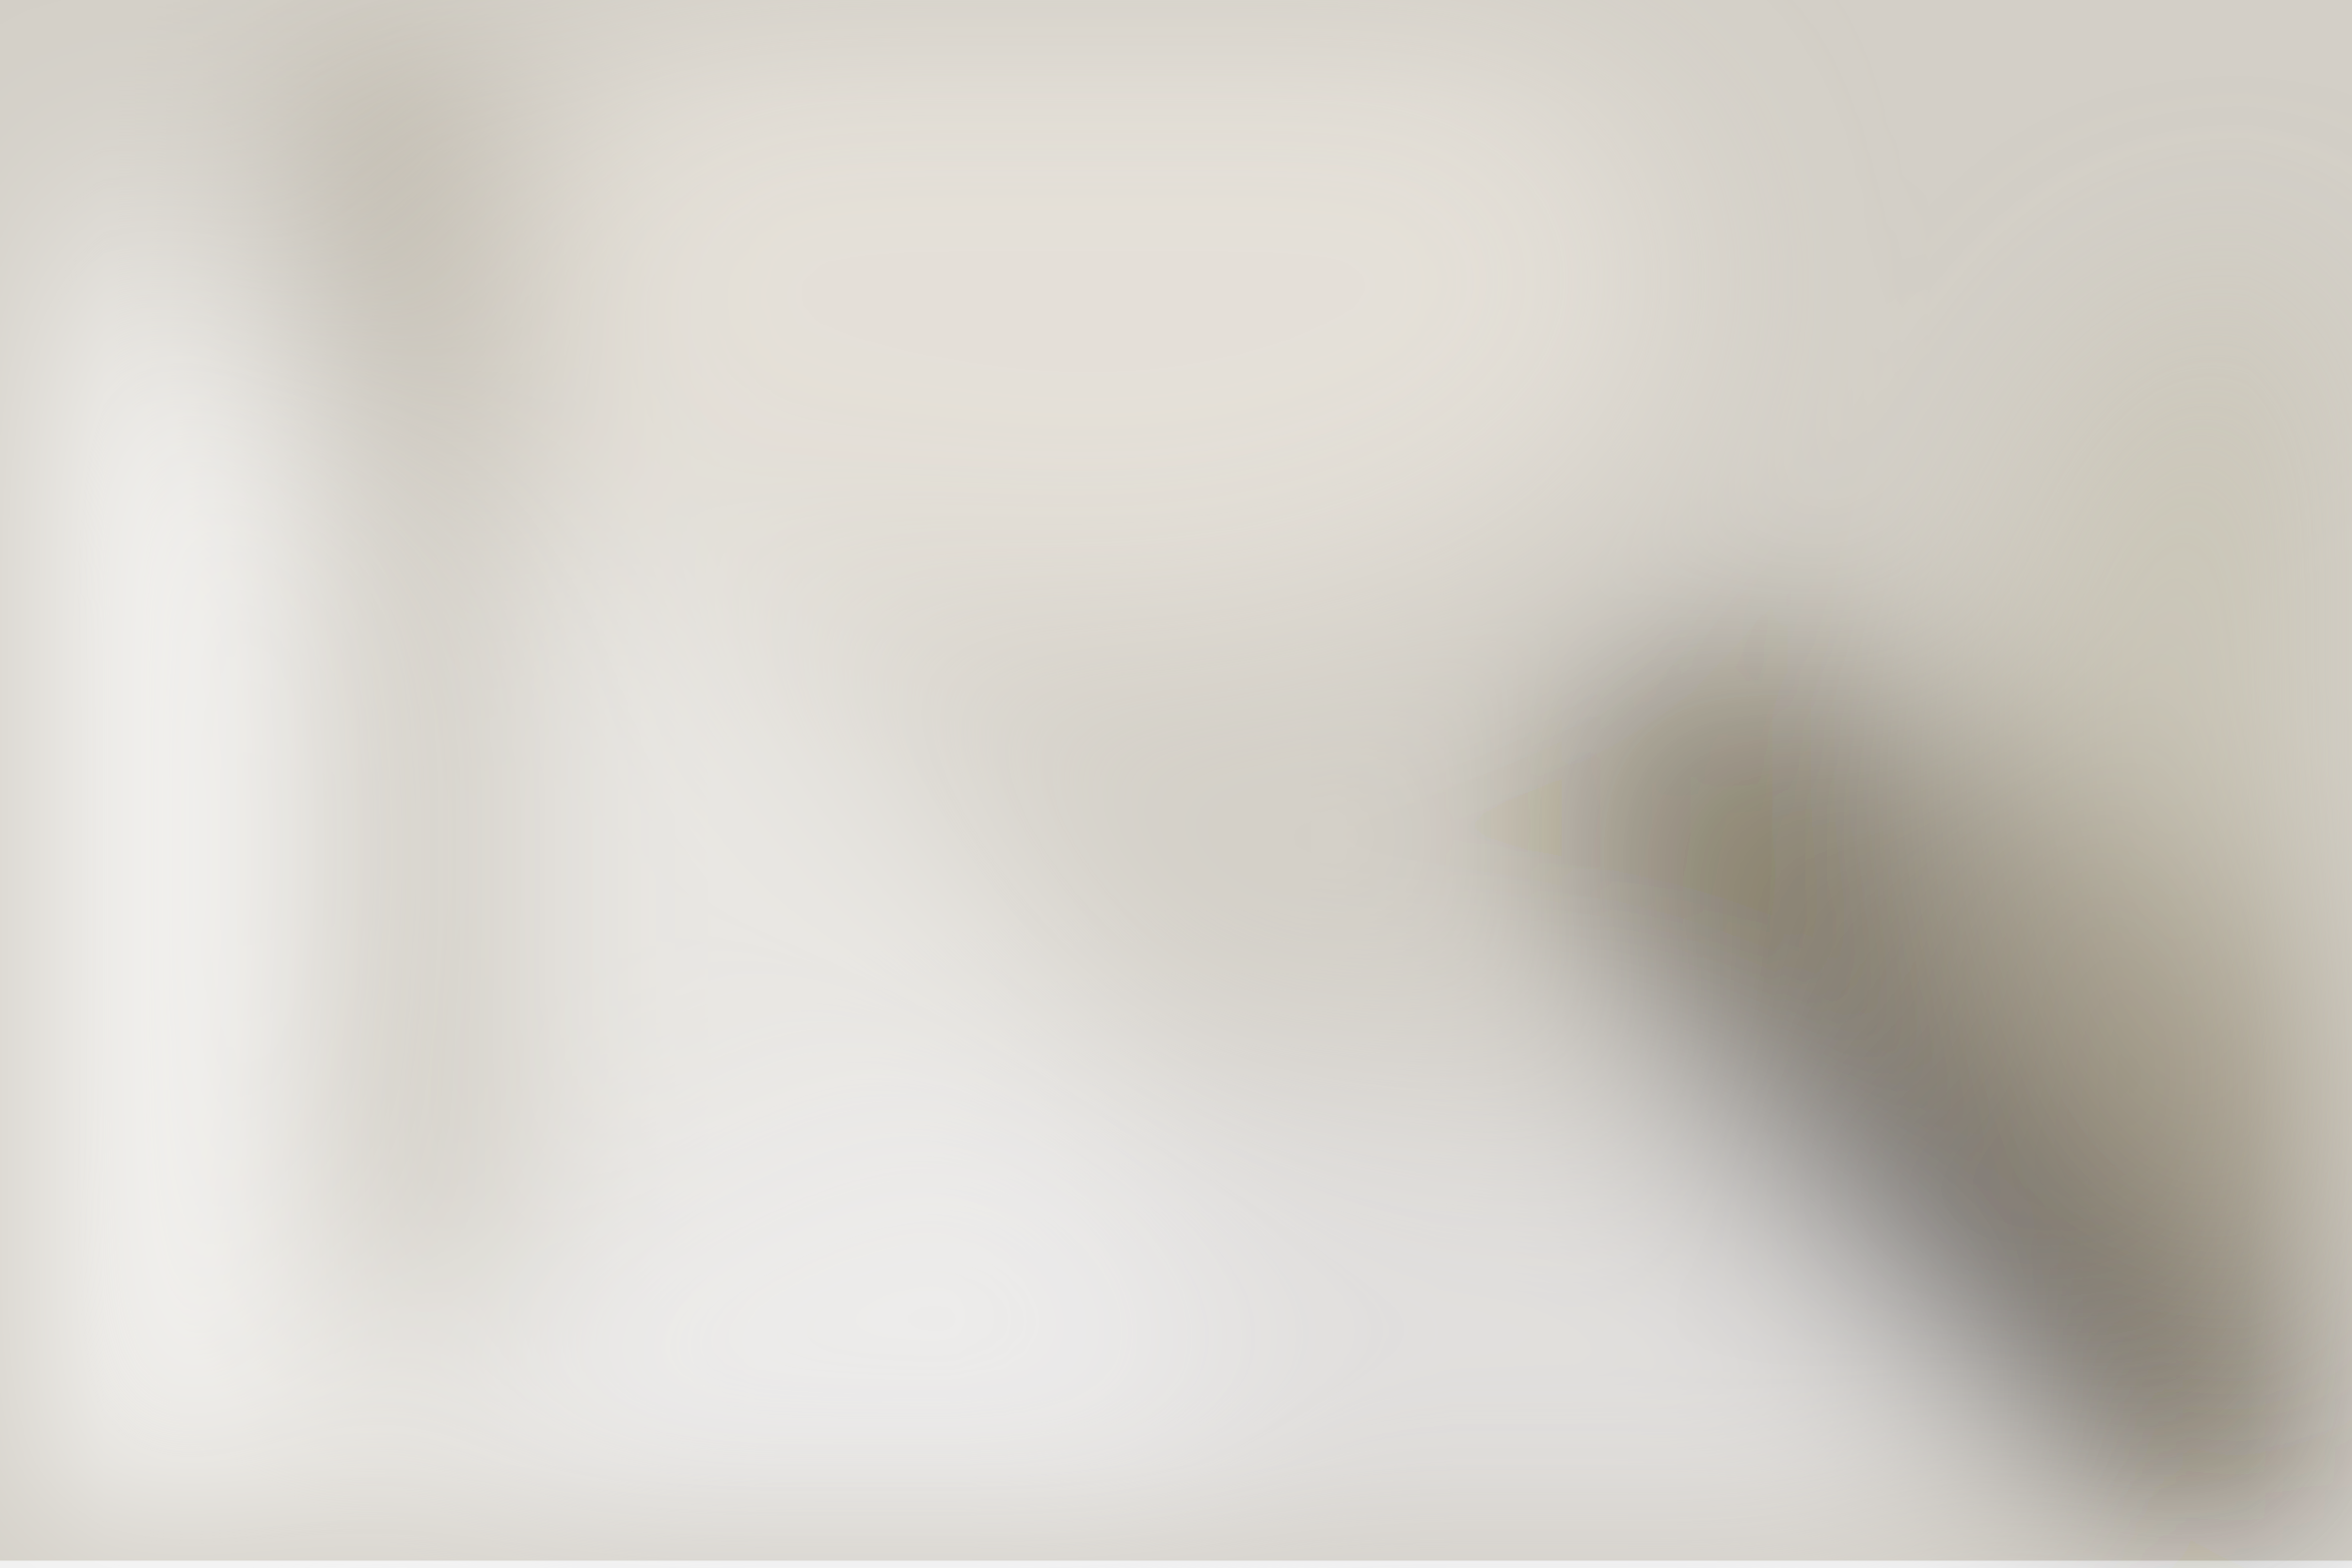
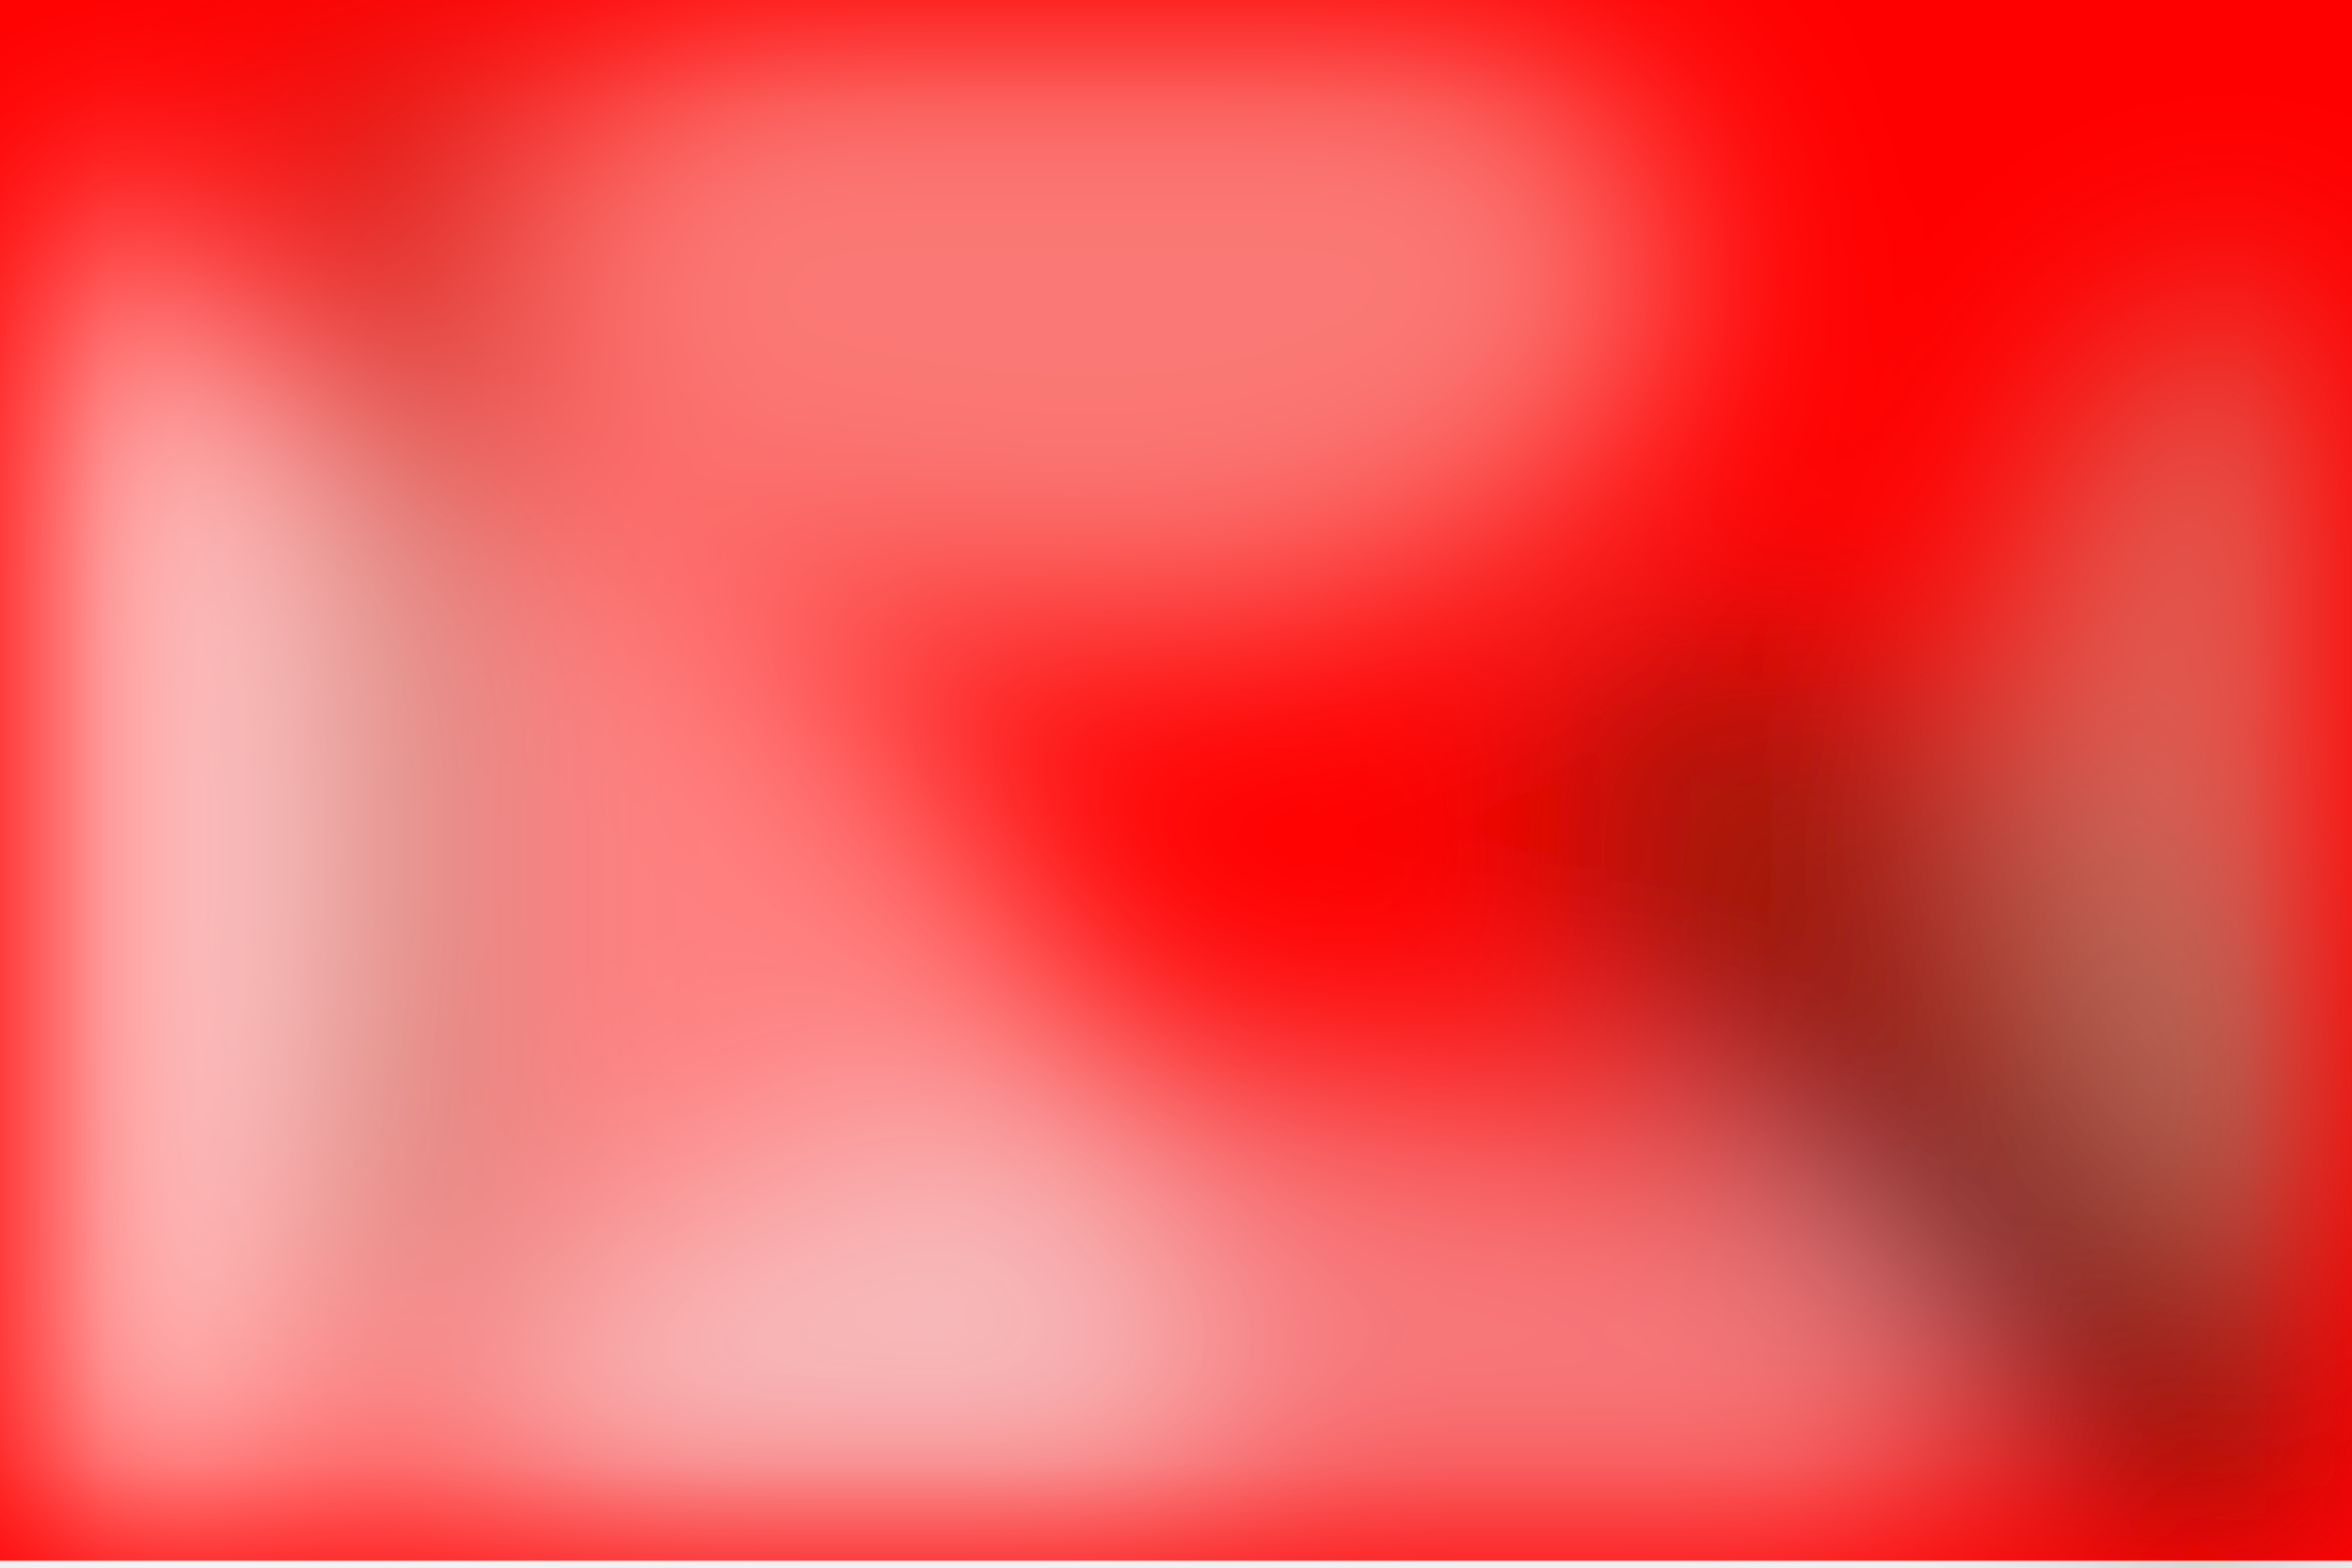
<svg xmlns="http://www.w3.org/2000/svg" viewBox="0 0 1350 900">
  <filter id="b">
    <feGaussianBlur stdDeviation="12" />
  </filter>
-   <path fill="#d3cfc7" d="M0 0h1350v896H0z" />
+   <path fill="red" d="M0 0h1350v896H0z" />
  <g filter="url(#b)" transform="translate(2.6 2.6) scale(5.27344)" fill-opacity=".5">
    <ellipse fill="#3d2e16" rx="1" ry="1" transform="rotate(41.8 -49 358.9) scale(73.30044 28.47673)" />
    <ellipse fill="#fff" cx="1" cy="169" rx="131" ry="131" />
    <path d="M225 126l-50-15 59 52z" />
    <path fill="#897b5f" d="M37 3h14v138H37z" />
    <ellipse fill="#c3bda8" cx="246" cy="85" rx="30" ry="52" />
    <ellipse fill="#f7f2eb" cx="118" cy="30" rx="64" ry="38" />
    <ellipse fill="#f1f0f4" cx="133" cy="154" rx="78" ry="38" />
    <ellipse fill="#fff" cx="8" cy="92" rx="30" ry="74" />
  </g>
</svg>
